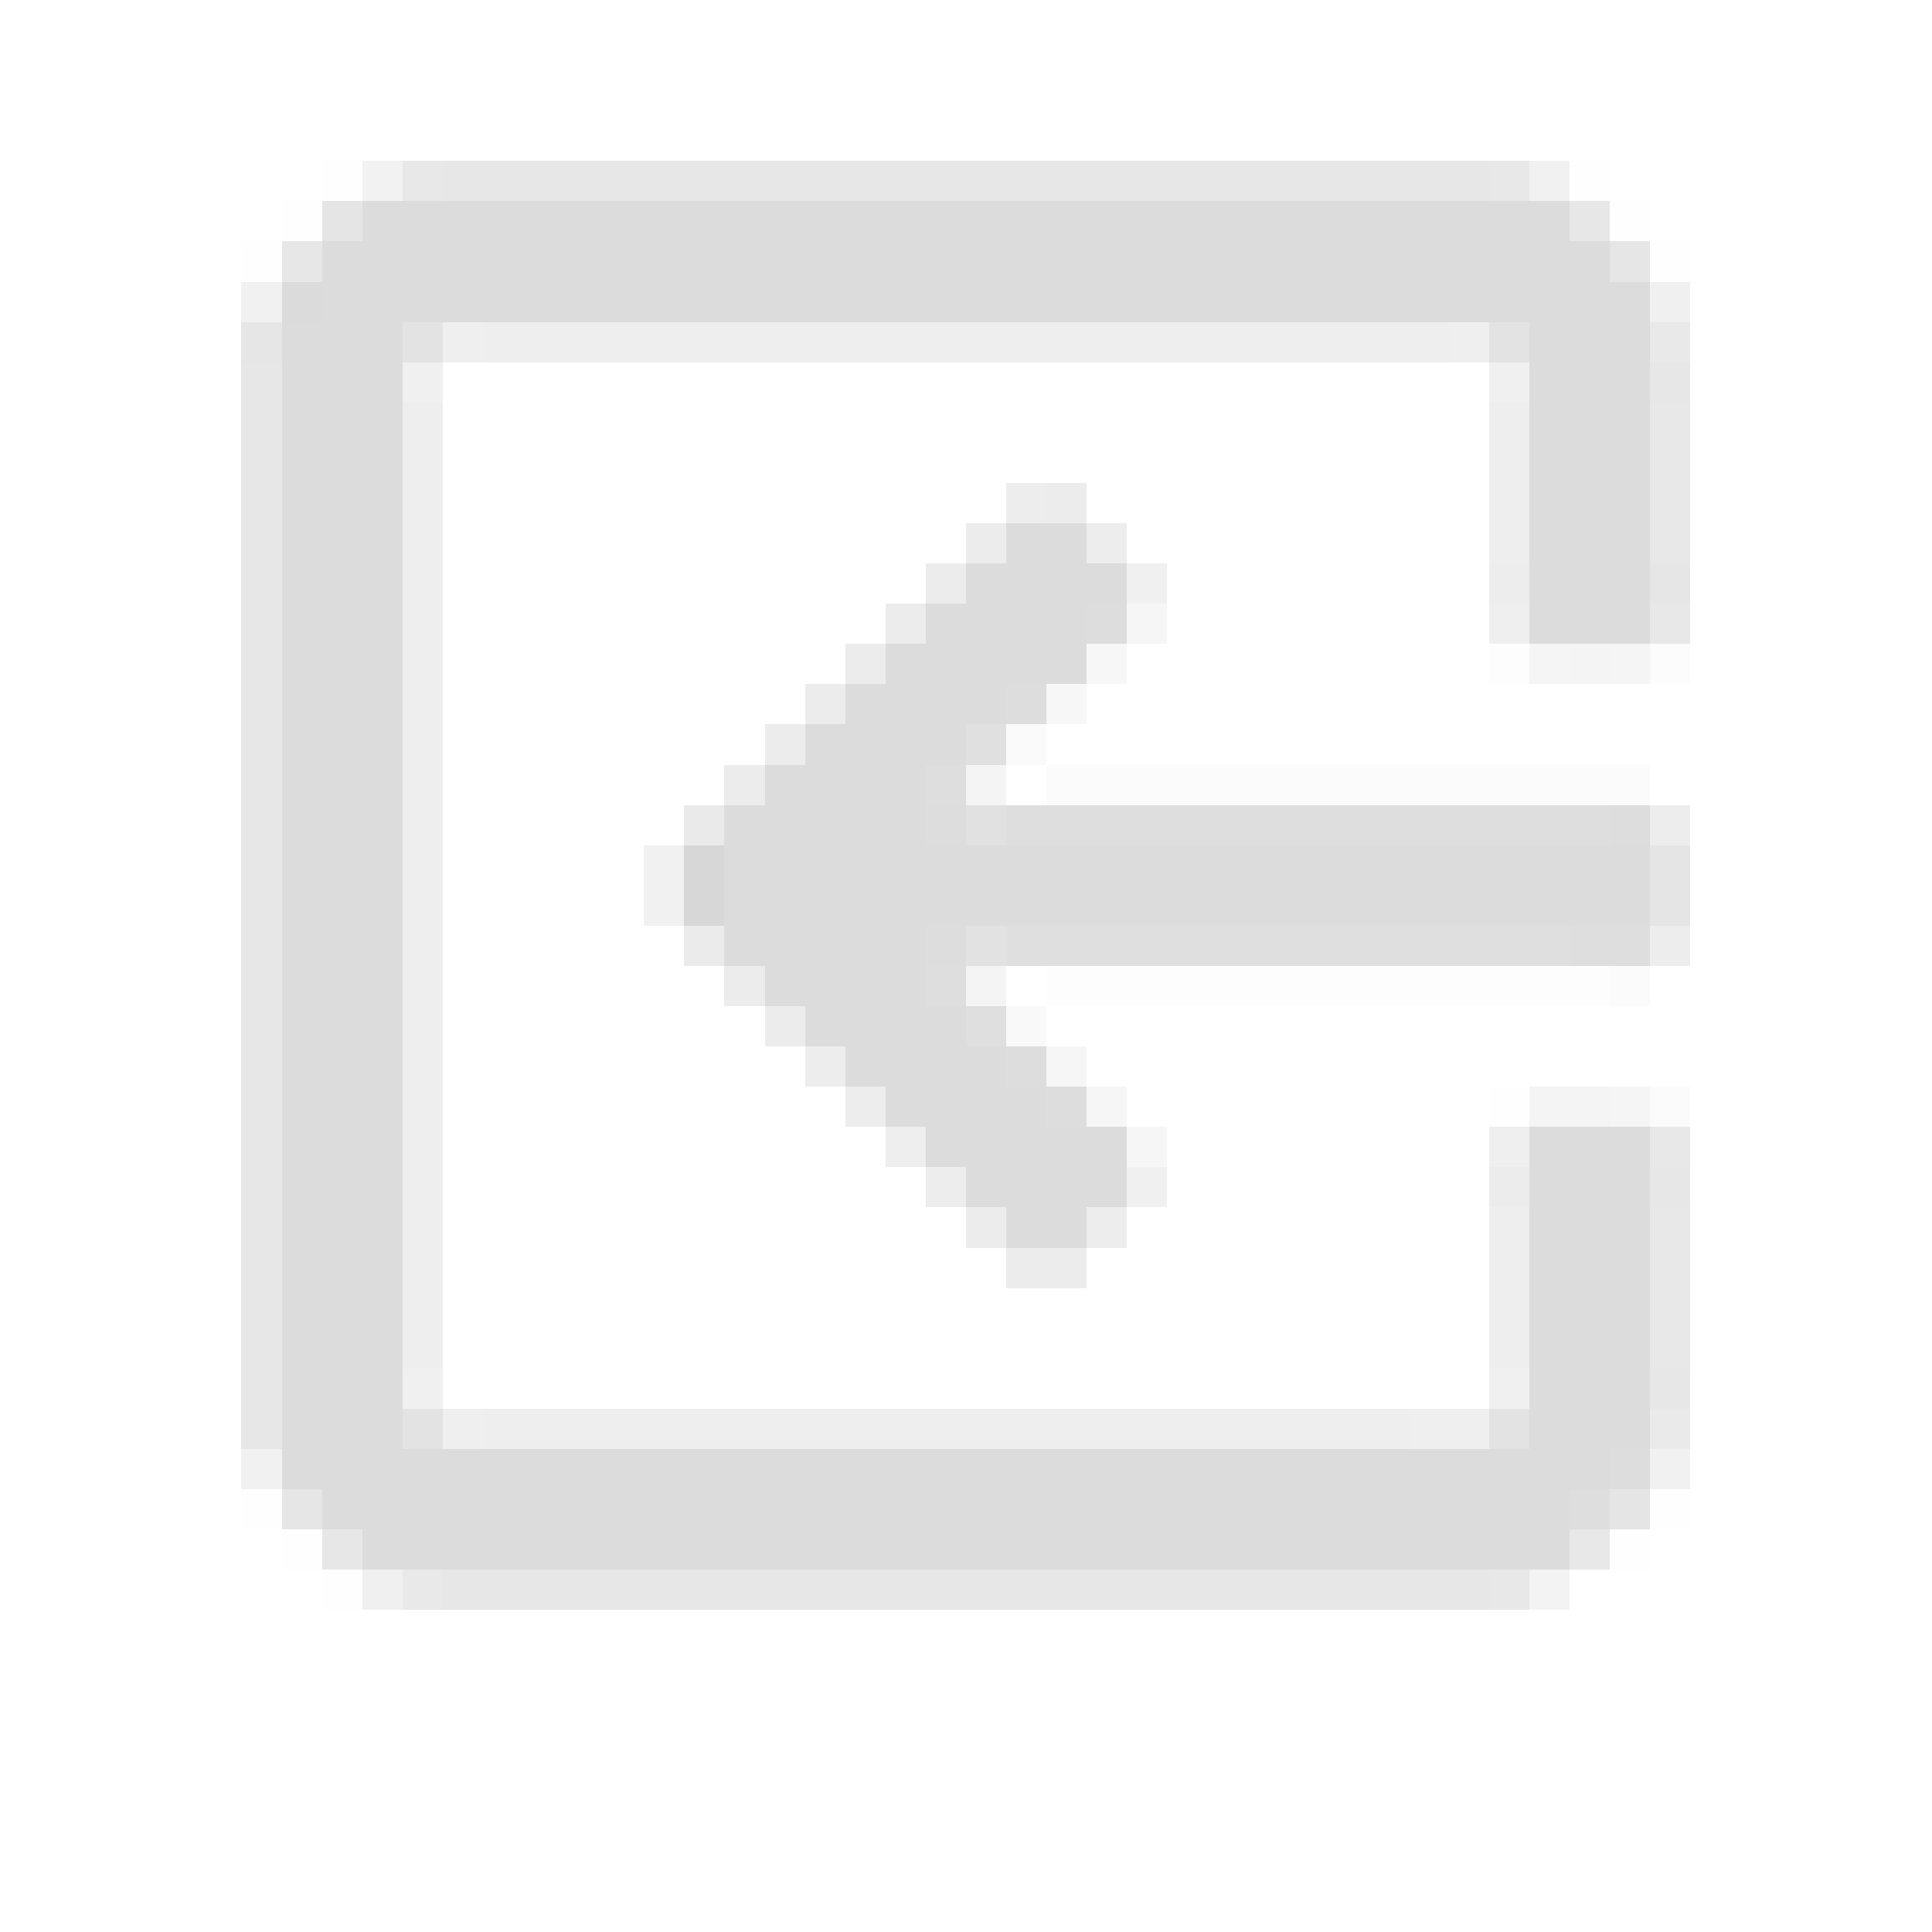
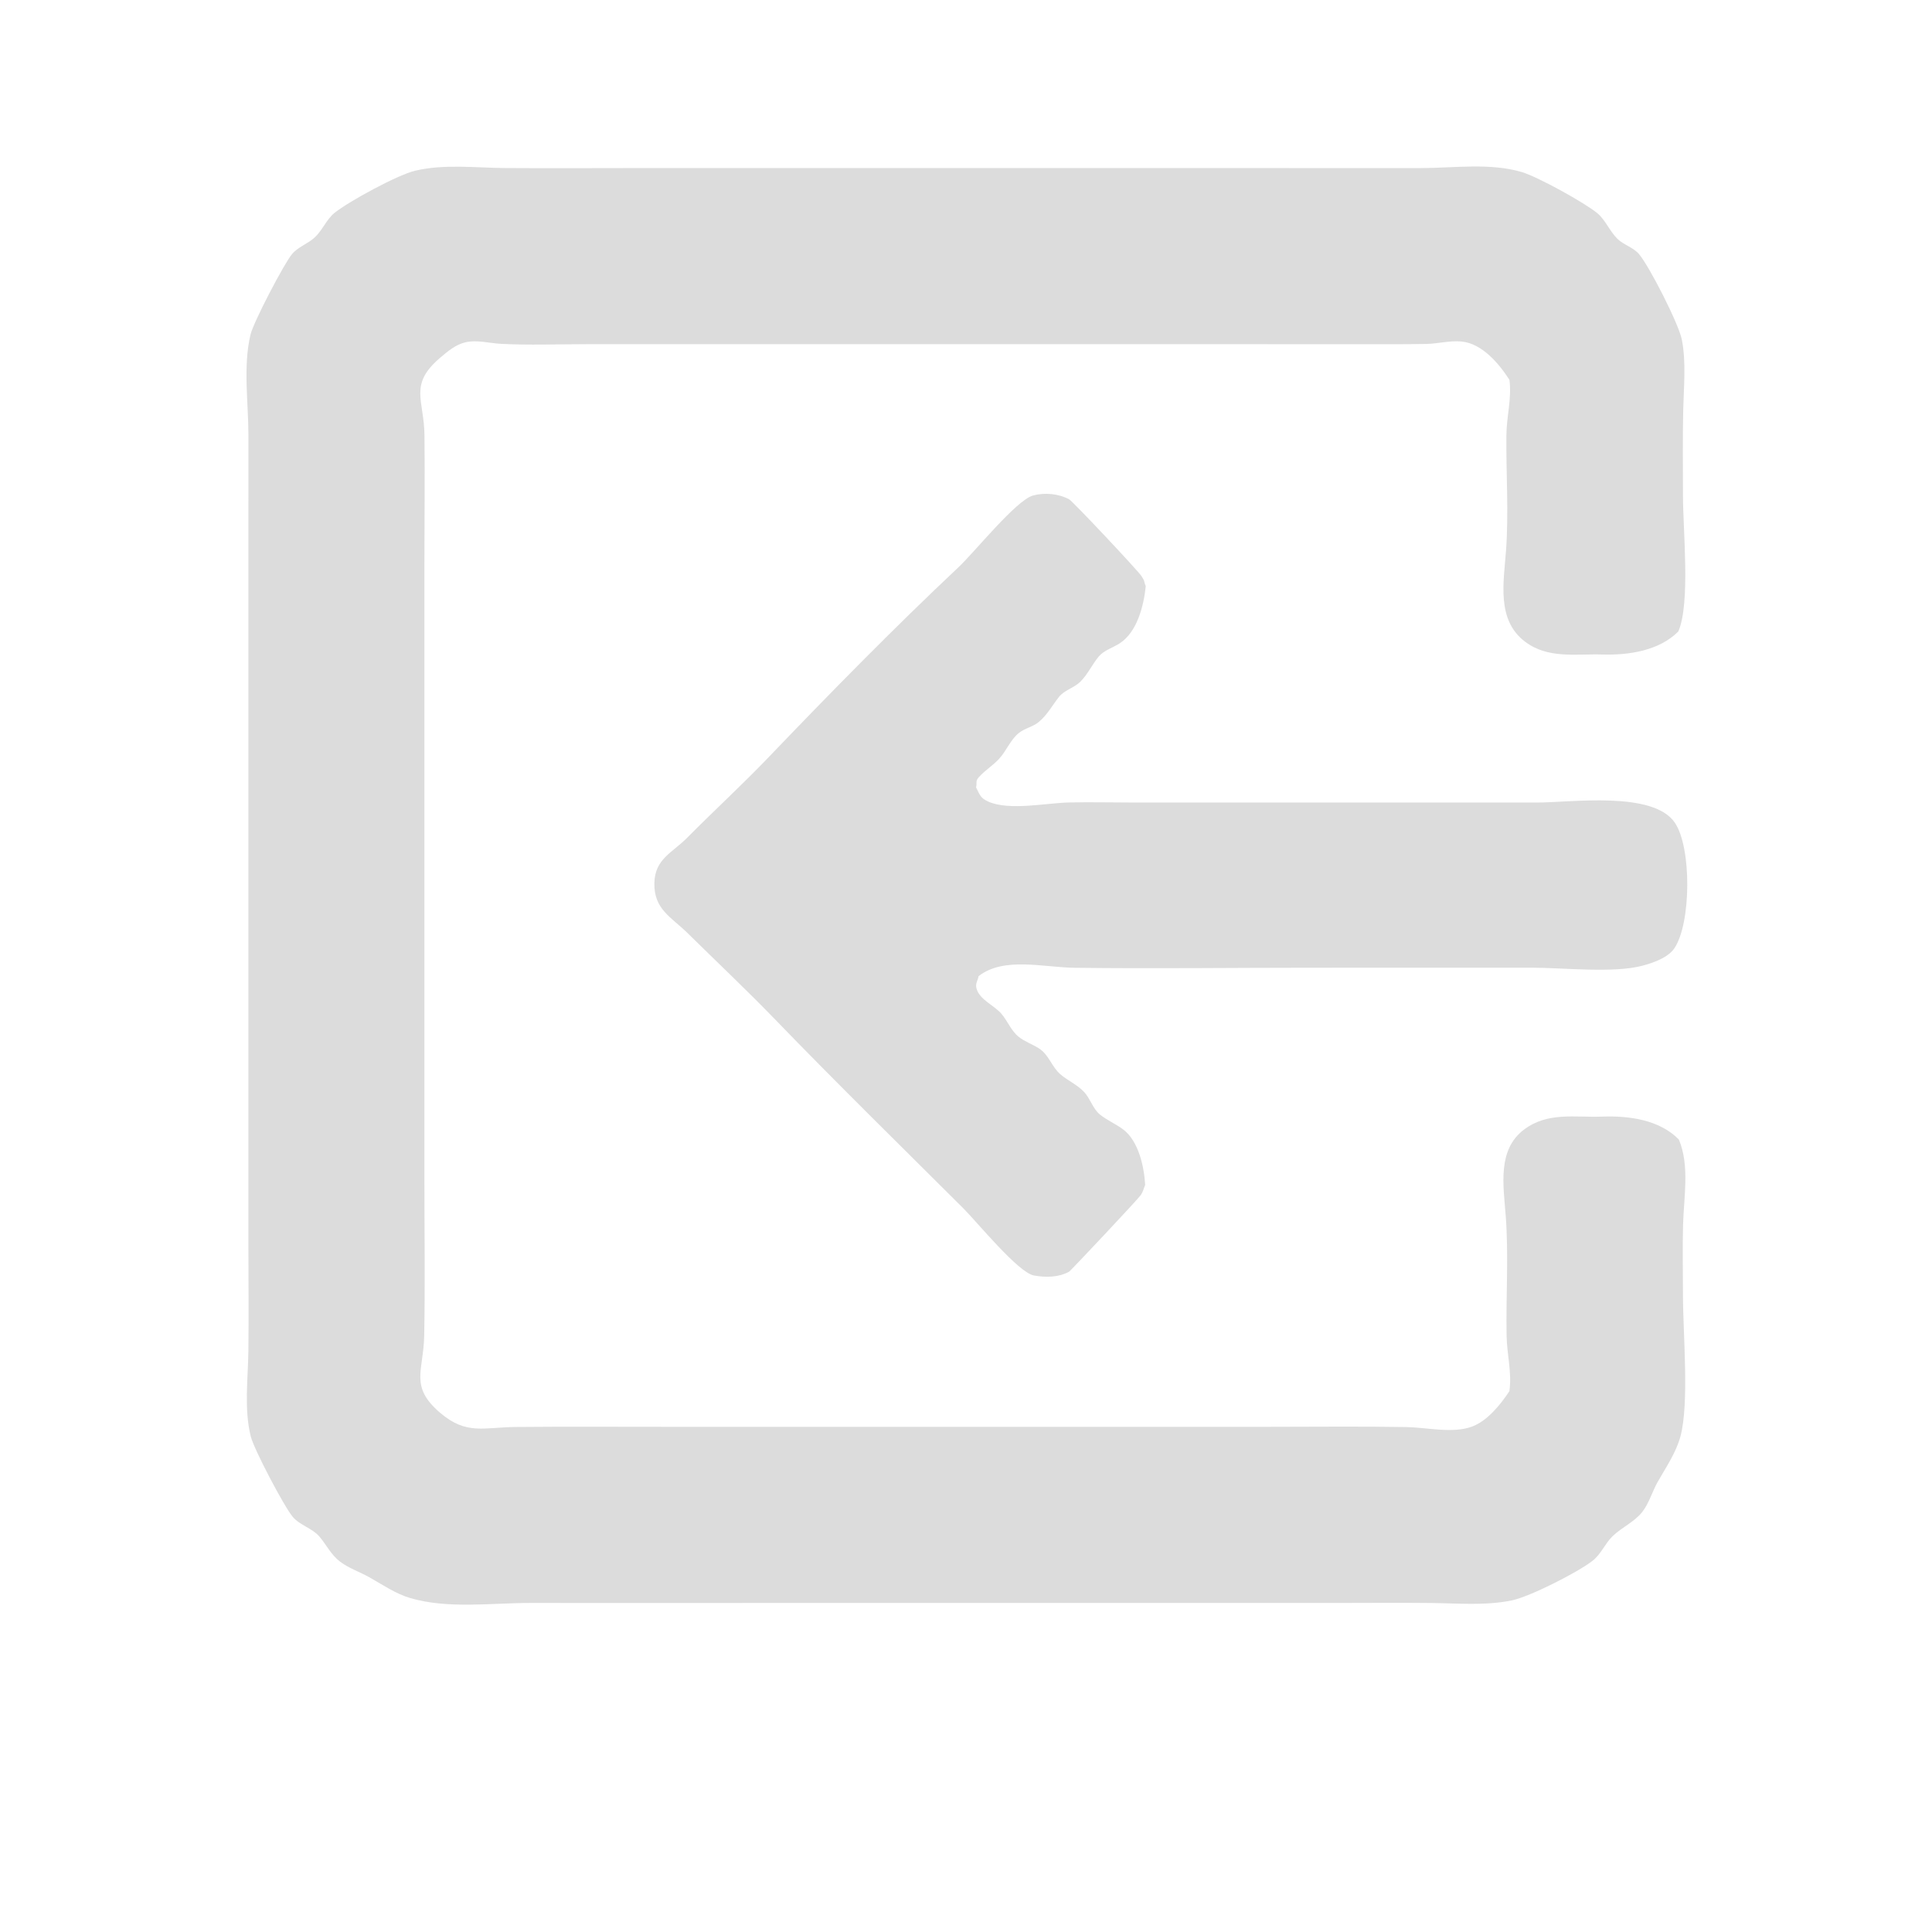
- <svg xmlns="http://www.w3.org/2000/svg" width="48" height="48" viewBox="0 0 48 48" shape-rendering="crispEdges">
-   <path fill="#cdcdcd" fill-opacity="0.016" d="M41 37h1v1h-1z" />
-   <path fill="#d6d6d6" fill-opacity="0.02" d="M40 38h1v1h-1z" />
-   <path fill="#d7d7d7" fill-opacity="0.016" d="M8 4h1v1h-1z" />
-   <path fill="#d7d7d7" d="M17 21h1v2h-1z" />
-   <path fill="#d8d8d8" fill-opacity="0.286" d="M38 27h1v1h-1z" />
-   <path fill="#d8d8d8" fill-opacity="0.522" d="M17 23h1v1h-1z" />
-   <path fill="#d8d8d8" fill-opacity="0.533" d="M17 20h1v1h-1z" />
-   <path fill="#d9d9d9" fill-opacity="0.02" d="M41 6h1v1h-1z" />
-   <path fill="#d9d9d9" fill-opacity="0.388" d="M41 7h1v1h-1zM9 39h1v1h-1z" />
-   <path fill="#d9d9d9" fill-opacity="0.698" d="M8 5h1v1h-1z" />
-   <path fill="#dadada" fill-opacity="0.078" d="M37 24h1v1h-1z" />
-   <path fill="#dadada" fill-opacity="0.212" d="M27 16h1v1h-1z" />
-   <path fill="#dadada" fill-opacity="0.38" d="M41 36h1v1h-1z" />
-   <path fill="#dadada" fill-opacity="0.502" d="M19 25h1v1h-1z" />
-   <path fill="#dadada" fill-opacity="0.667" d="M6 8h1v1h-1z" />
-   <path fill="#dadada" fill-opacity="0.694" d="M40 37h1v1h-1z" />
-   <path fill="#dbdbdb" fill-opacity="0.004" d="M8 39h1v1h-1z" />
-   <path fill="#dbdbdb" fill-opacity="0.051" d="M37 16h1v1h-1z" />
-   <path fill="#dbdbdb" fill-opacity="0.224" d="M26 17h1v1h-1z" />
-   <path fill="#dbdbdb" fill-opacity="0.231" d="M27 27h1v1h-1z" />
-   <path fill="#dbdbdb" fill-opacity="0.51" d="M20 26h1v1h-1z" />
-   <path fill="#dbdbdb" fill-opacity="0.522" d="M22 15h1v1h-1zM19 18h1v1h-1zM18 24h1v1h-1z" />
-   <path fill="#dbdbdb" fill-opacity="0.525" d="M23 14h1v1h-1zM20 17h1v1h-1z" />
-   <path fill="#dbdbdb" fill-opacity="0.529" d="M37 29h1v1h-1zM25 31h1v1h-1z" />
-   <path fill="#dbdbdb" fill-opacity="0.631" d="M37 39h1v1h-1z" />
-   <path fill="#dbdbdb" fill-opacity="0.651" d="M37 4h1v1h-1z" />
-   <path fill="#dbdbdb" fill-opacity="0.663" d="M6 35h1v1h-1z" />
-   <path fill="#dbdbdb" d="M7 7h1v1h-1z" />
-   <path fill="#dcdcdc" fill-opacity="0.028" d="M7 38h1v1h-1z" />
-   <path fill="#dcdcdc" fill-opacity="0.078" d="M36 24h1v1h-1z" />
-   <path fill="#dcdcdc" fill-opacity="0.086" d="M40 24h1v1h-1z" />
-   <path fill="#dcdcdc" fill-opacity="0.094" d="M26 19h13v1h-13z" />
-   <path fill="#dcdcdc" fill-opacity="0.102" d="M39 19h1v1h-1z" />
-   <path fill="#dcdcdc" fill-opacity="0.106" d="M40 19h1v1h-1z" />
-   <path fill="#dcdcdc" fill-opacity="0.137" d="M25 18h1v1h-1z" />
-   <path fill="#dcdcdc" fill-opacity="0.161" d="M25 25h1v1h-1z" />
-   <path fill="#dcdcdc" fill-opacity="0.243" d="M26 26h1v1h-1z" />
-   <path fill="#dcdcdc" fill-opacity="0.278" d="M38 16h1v1h-1z" />
-   <path fill="#dcdcdc" fill-opacity="0.282" d="M40 16h1v1h-1z" />
-   <path fill="#dcdcdc" fill-opacity="0.286" d="M40 27h1v1h-1z" />
-   <path fill="#dcdcdc" fill-opacity="0.294" d="M39 27h1v1h-1z" />
-   <path fill="#dcdcdc" fill-opacity="0.298" d="M39 16h1v1h-1z" />
-   <path fill="#dcdcdc" fill-opacity="0.306" d="M24 19h1v1h-1zM24 24h1v1h-1z" />
-   <path fill="#dcdcdc" fill-opacity="0.427" d="M10 9h1v1h-1zM28 29h1v1h-1z" />
-   <path fill="#dcdcdc" fill-opacity="0.431" d="M10 34h1v1h-1z" />
-   <path fill="#dcdcdc" fill-opacity="0.435" d="M28 14h1v1h-1z" />
-   <path fill="#dcdcdc" fill-opacity="0.467" d="M37 15h1v1h-1z" />
-   <path fill="#dcdcdc" fill-opacity="0.474" d="M10 33h1v1h-1z" />
-   <path fill="#dcdcdc" fill-opacity="0.478" d="M10 10h1v1h-1z" />
-   <path fill="#dcdcdc" fill-opacity="0.482" d="M10 11h1v22h-1z" />
-   <path fill="#dcdcdc" fill-opacity="0.502" d="M27 30h1v1h-1z" />
-   <path fill="#dcdcdc" fill-opacity="0.522" d="M27 13h1v1h-1zM21 27h1v1h-1z" />
-   <path fill="#dcdcdc" fill-opacity="0.529" d="M26 12h1v1h-1zM24 30h1v1h-1zM26 31h1v1h-1z" />
-   <path fill="#dcdcdc" fill-opacity="0.533" d="M24 13h1v1h-1z" />
-   <path fill="#dcdcdc" fill-opacity="0.537" d="M21 16h1v1h-1zM18 19h1v1h-1z" />
-   <path fill="#dcdcdc" fill-opacity="0.647" d="M41 15h1v1h-1z" />
-   <path fill="#dcdcdc" fill-opacity="0.651" d="M10 4h1v1h-1z" />
-   <path fill="#dcdcdc" fill-opacity="0.655" d="M41 28h1v1h-1z" />
-   <path fill="#dcdcdc" fill-opacity="0.667" d="M41 10h1v4h-1zM41 30h1v4h-1z" />
-   <path fill="#dcdcdc" fill-opacity="0.678" d="M12 4h24v1h-24zM12 39h24v1h-24z" />
-   <path fill="#dcdcdc" fill-opacity="0.682" d="M41 9h1v1h-1zM6 10h1v24h-1zM41 34h1v1h-1zM8 38h1v1h-1z" />
-   <path fill="#dcdcdc" fill-opacity="0.69" d="M11 39h1v1h-1zM36 39h1v1h-1z" />
-   <path fill="#dcdcdc" fill-opacity="0.694" d="M11 4h1v1h-1zM36 4h1v1h-1z" />
-   <path fill="#dcdcdc" fill-opacity="0.698" d="M6 9h1v1h-1zM6 34h1v1h-1z" />
-   <path fill="#dcdcdc" fill-opacity="0.702" d="M41 29h1v1h-1z" />
-   <path fill="#dcdcdc" fill-opacity="0.706" d="M41 14h1v1h-1z" />
-   <path fill="#dcdcdc" fill-opacity="0.71" d="M40 6h1v1h-1z" />
-   <path fill="#dcdcdc" fill-opacity="0.714" d="M7 37h1v1h-1z" />
-   <path fill="#dcdcdc" fill-opacity="0.733" d="M41 21h1v2h-1z" />
-   <path fill="#dcdcdc" fill-opacity="0.796" d="M10 8h1v1h-1z" />
-   <path fill="#dcdcdc" fill-opacity="0.804" d="M37 8h1v1h-1zM10 35h1v1h-1z" />
-   <path fill="#dcdcdc" fill-opacity="0.812" d="M37 35h1v1h-1z" />
-   <path fill="#dcdcdc" fill-opacity="0.828" d="M24 23h1v1h-1z" />
-   <path fill="#dcdcdc" fill-opacity="0.855" d="M24 20h1v1h-1z" />
-   <path fill="#dcdcdc" fill-opacity="0.894" d="M24 18h1v1h-1z" />
-   <path fill="#dcdcdc" fill-opacity="0.914" d="M24 25h1v1h-1z" />
-   <path fill="#dcdcdc" fill-opacity="0.925" d="M25 23h1v1h-1z" />
-   <path fill="#dcdcdc" fill-opacity="0.929" d="M26 23h13v1h-13z" />
-   <path fill="#dcdcdc" fill-opacity="0.937" d="M39 23h2v1h-2z" />
-   <path fill="#dcdcdc" fill-opacity="0.949" d="M25 20h14v1h-14z" />
-   <path fill="#dcdcdc" fill-opacity="0.953" d="M23 19h1v1h-1z" />
-   <path fill="#dcdcdc" fill-opacity="0.957" d="M39 20h1v1h-1zM23 24h1v1h-1z" />
-   <path fill="#dcdcdc" fill-opacity="0.961" d="M40 20h1v1h-1z" />
-   <path fill="#dcdcdc" fill-opacity="0.965" d="M23 23h1v1h-1z" />
-   <path fill="#dcdcdc" fill-opacity="0.969" d="M23 20h1v1h-1z" />
-   <path fill="#dcdcdc" fill-opacity="0.973" d="M26 16h1v1h-1z" />
-   <path fill="#dcdcdc" fill-opacity="0.984" d="M27 15h1v1h-1zM25 17h1v1h-1z" />
-   <path fill="#dcdcdc" fill-opacity="0.988" d="M26 27h1v1h-1z" />
-   <path fill="#dcdcdc" fill-opacity="0.992" d="M25 26h1v1h-1z" />
-   <path fill="#dcdcdc" fill-opacity="0.996" d="M27 28h1v1h-1z" />
-   <path fill="#dcdcdc" d="M9 5h30v3h-30zM8 6h1v32h-1zM39 6h1v10h-1zM40 7h1v9h-1zM7 8h1v29h-1zM9 8h1v31h-1zM38 8h1v8h-1zM25 13h2v3h-2zM24 14h1v4h-1zM27 14h1v1h-1zM23 15h1v4h-1zM22 16h1v12h-1zM25 16h1v1h-1zM21 17h1v10h-1zM20 18h1v8h-1zM19 19h1v6h-1zM18 20h1v4h-1zM23 21h18v2h-18zM23 25h1v4h-1zM24 26h1v4h-1zM25 27h1v4h-1zM26 28h1v3h-1zM38 28h3v8h-3zM27 29h1v1h-1zM10 36h30v1h-30zM10 37h29v2h-29z" />
-   <path fill="#dddddd" fill-opacity="0.074" d="M26 24h1v1h-1z" />
-   <path fill="#dddddd" fill-opacity="0.078" d="M27 24h9v1h-9z" />
-   <path fill="#dddddd" fill-opacity="0.082" d="M39 24h1v1h-1z" />
-   <path fill="#dddddd" fill-opacity="0.102" d="M41 27h1v1h-1z" />
-   <path fill="#dddddd" fill-opacity="0.271" d="M28 28h1v1h-1z" />
-   <path fill="#dddddd" fill-opacity="0.4" d="M38 4h1v1h-1zM6 36h1v1h-1z" />
-   <path fill="#dddddd" fill-opacity="0.408" d="M6 7h1v1h-1z" />
-   <path fill="#dddddd" fill-opacity="0.447" d="M37 9h1v1h-1zM37 34h1v1h-1z" />
-   <path fill="#dddddd" fill-opacity="0.471" d="M11 8h1v1h-1zM36 8h1v1h-1z" />
-   <path fill="#dddddd" fill-opacity="0.474" d="M11 35h1v1h-1zM36 35h1v1h-1z" />
-   <path fill="#dddddd" fill-opacity="0.478" d="M35 35h1v1h-1z" />
-   <path fill="#dddddd" fill-opacity="0.482" d="M12 8h1v1h-1zM35 8h1v1h-1zM12 35h1v1h-1z" />
-   <path fill="#dddddd" fill-opacity="0.486" d="M13 8h22v1h-22zM13 35h22v1h-22z" />
-   <path fill="#dddddd" fill-opacity="0.49" d="M37 33h1v1h-1z" />
-   <path fill="#dddddd" fill-opacity="0.494" d="M37 10h1v1h-1z" />
-   <path fill="#dddddd" fill-opacity="0.498" d="M37 11h1v3h-1zM37 30h1v3h-1z" />
-   <path fill="#dddddd" fill-opacity="0.514" d="M22 28h1v1h-1z" />
-   <path fill="#dddddd" fill-opacity="0.522" d="M23 29h1v1h-1z" />
-   <path fill="#dddddd" fill-opacity="0.533" d="M25 12h1v1h-1zM37 14h1v1h-1zM41 23h1v1h-1z" />
-   <path fill="#dddddd" fill-opacity="0.541" d="M41 20h1v1h-1z" />
-   <path fill="#dddddd" fill-opacity="0.635" d="M10 39h1v1h-1z" />
-   <path fill="#dddddd" fill-opacity="0.651" d="M41 8h1v1h-1z" />
-   <path fill="#dddddd" fill-opacity="0.674" d="M39 38h1v1h-1z" />
-   <path fill="#dddddd" fill-opacity="0.694" d="M39 5h1v1h-1z" />
-   <path fill="#dddddd" d="M40 36h1v1h-1z" />
-   <path fill="#dedede" fill-opacity="0.028" d="M40 5h1v1h-1z" />
-   <path fill="#dedede" fill-opacity="0.078" d="M38 24h1v1h-1z" />
-   <path fill="#dedede" fill-opacity="0.263" d="M28 15h1v1h-1z" />
-   <path fill="#dedede" fill-opacity="0.474" d="M37 28h1v1h-1z" />
-   <path fill="#dedede" fill-opacity="0.647" d="M41 35h1v1h-1z" />
-   <path fill="#dedede" fill-opacity="0.726" d="M7 6h1v1h-1z" />
-   <path fill="#dedede" d="M39 37h1v1h-1z" />
-   <path fill="#dfdfdf" fill-opacity="0.008" d="M39 4h1v1h-1z" />
-   <path fill="#dfdfdf" fill-opacity="0.024" d="M6 37h1v1h-1z" />
-   <path fill="#dfdfdf" fill-opacity="0.09" d="M41 16h1v1h-1z" />
-   <path fill="#dfdfdf" fill-opacity="0.404" d="M9 4h1v1h-1z" />
-   <path fill="#e0e0e0" fill-opacity="0.031" d="M7 5h1v1h-1z" />
-   <path fill="#e0e0e0" fill-opacity="0.384" d="M38 39h1v1h-1z" />
-   <path fill="#e5e5e5" fill-opacity="0.028" d="M6 6h1v1h-1z" />
-   <path fill="#e6e6e6" fill-opacity="0.537" d="M16 22h1v1h-1z" />
-   <path fill="#e6e6e6" fill-opacity="0.549" d="M16 21h1v1h-1z" />
-   <path fill="#f4f4f4" fill-opacity="0.059" d="M37 27h1v1h-1z" />
+ <svg xmlns="http://www.w3.org/2000/svg" width="48" height="48" viewBox="0 0 48 48">
+   <path fill="#dcdcdc" fill-rule="evenodd" d="M41.711 28.312C41.231 27.819 40.47 27.718 39.812 27.742C39.121 27.768 38.46 27.619 37.867 28.062C37.198 28.562 37.351 29.446 37.408 30.188C37.485 31.181 37.413 32.191 37.431 33.188C37.44 33.662 37.565 34.093 37.501 34.562C37.284 34.892 36.952 35.307 36.562 35.447C36.082 35.62 35.444 35.463 34.938 35.455C33.813 35.435 32.687 35.449 31.562 35.449C26.521 35.449 21.479 35.449 16.438 35.449C15.229 35.449 14.021 35.442 12.812 35.453C12.018 35.46 11.592 35.659 10.938 35.103C10.167 34.447 10.522 34.06 10.539 33.188C10.564 31.897 10.544 30.604 10.544 29.312C10.544 24.229 10.544 19.146 10.544 14.062C10.544 12.979 10.558 11.895 10.546 10.812C10.535 9.927 10.149 9.557 10.938 8.886C11.122 8.729 11.321 8.561 11.562 8.505C11.852 8.437 12.148 8.526 12.438 8.542C13.143 8.58 13.857 8.551 14.562 8.551C17.688 8.551 20.812 8.551 23.938 8.551C27.229 8.551 30.521 8.548 33.812 8.552C34.354 8.552 34.896 8.555 35.438 8.545C35.729 8.539 36.021 8.457 36.312 8.485C36.824 8.534 37.245 9.037 37.502 9.438C37.561 9.907 37.431 10.338 37.426 10.812C37.416 11.767 37.487 12.736 37.416 13.688C37.358 14.471 37.179 15.401 37.884 15.938C38.457 16.375 39.139 16.241 39.812 16.261C40.462 16.28 41.219 16.17 41.698 15.688C42.001 14.98 41.813 13.186 41.813 12.312C41.813 11.604 41.803 10.895 41.819 10.188C41.832 9.617 41.895 9 41.785 8.438C41.707 8.045 40.981 6.62 40.72 6.312C40.578 6.144 40.344 6.088 40.188 5.937C39.995 5.75 39.888 5.466 39.688 5.299C39.373 5.037 38.205 4.393 37.812 4.276C37.024 4.041 36.124 4.174 35.312 4.176C33.854 4.18 32.396 4.175 30.938 4.175C25.979 4.175 21.021 4.175 16.062 4.175C14.896 4.175 13.729 4.183 12.562 4.175C11.827 4.171 11.034 4.069 10.312 4.242C9.875 4.346 8.669 5.002 8.312 5.288C8.109 5.452 8.01 5.726 7.812 5.905C7.641 6.061 7.406 6.133 7.256 6.312C7.055 6.552 6.297 8.005 6.224 8.312C6.035 9.104 6.172 10.005 6.172 10.812C6.173 12.396 6.171 13.979 6.171 15.562C6.171 20.646 6.171 25.729 6.171 30.812C6.171 31.729 6.182 32.646 6.171 33.562C6.162 34.252 6.061 35.012 6.23 35.688C6.31 36.009 7.062 37.438 7.275 37.688C7.457 37.901 7.763 37.966 7.946 38.188C8.114 38.391 8.227 38.625 8.438 38.79C8.649 38.956 8.943 39.055 9.178 39.188C9.502 39.37 9.828 39.596 10.188 39.702C11.13 39.98 12.217 39.823 13.188 39.825C15.187 39.828 17.188 39.825 19.188 39.825C23.854 39.825 28.521 39.825 33.188 39.825C33.979 39.825 34.771 39.817 35.562 39.826C36.22 39.833 36.913 39.896 37.562 39.761C38.014 39.667 39.191 39.068 39.562 38.781C39.781 38.613 39.869 38.357 40.062 38.169C40.296 37.941 40.6 37.82 40.803 37.562C40.97 37.35 41.053 37.047 41.188 36.812C41.391 36.455 41.643 36.087 41.75 35.688C41.973 34.857 41.813 33.133 41.813 32.188C41.813 31.605 41.799 31.02 41.815 30.438C41.833 29.748 41.984 28.96 41.711 28.312ZM28.451 29.438C28.427 28.992 28.288 28.349 27.907 28.062C27.721 27.922 27.506 27.835 27.325 27.688C27.153 27.547 27.088 27.297 26.938 27.134C26.765 26.947 26.532 26.852 26.342 26.688C26.128 26.503 26.062 26.206 25.812 26.047C25.652 25.944 25.462 25.88 25.312 25.762C25.119 25.609 25.038 25.372 24.881 25.188C24.705 24.98 24.337 24.838 24.262 24.562C24.225 24.43 24.294 24.368 24.312 24.253C24.936 23.763 25.933 24.035 26.688 24.044C28.645 24.069 30.605 24.043 32.562 24.043C34.396 24.043 36.229 24.043 38.062 24.042C38.836 24.042 40.095 24.185 40.812 23.991C41.069 23.922 41.44 23.794 41.598 23.562C42.018 22.944 42.032 21.056 41.61 20.438C41.068 19.643 39.028 19.939 38.188 19.939C34.854 19.94 31.521 19.939 28.188 19.939C27.646 19.939 27.104 19.925 26.562 19.937C25.997 19.949 25.086 20.146 24.562 19.919C24.354 19.829 24.343 19.743 24.25 19.562C24.279 19.451 24.227 19.412 24.316 19.312C24.466 19.143 24.657 19.028 24.812 18.864C25.006 18.659 25.091 18.393 25.312 18.212C25.461 18.091 25.666 18.059 25.812 17.934C26.026 17.754 26.141 17.527 26.312 17.312C26.446 17.145 26.688 17.088 26.84 16.938C27.028 16.751 27.13 16.514 27.297 16.312C27.424 16.159 27.649 16.092 27.812 15.988C28.255 15.706 28.416 15.049 28.466 14.562C28.406 14.422 28.457 14.461 28.359 14.312C28.257 14.159 26.651 12.453 26.562 12.405C26.3 12.264 25.946 12.231 25.661 12.312C25.242 12.432 24.211 13.72 23.812 14.094C22.197 15.614 20.631 17.211 19.097 18.812C18.442 19.496 17.741 20.139 17.074 20.812C16.701 21.19 16.27 21.339 16.258 21.938C16.244 22.594 16.675 22.78 17.088 23.188C17.805 23.894 18.542 24.589 19.242 25.312C20.783 26.907 22.368 28.46 23.938 30.025C24.279 30.366 25.3 31.621 25.688 31.689C25.982 31.741 26.293 31.74 26.562 31.595C26.593 31.579 28.28 29.788 28.345 29.688C28.407 29.591 28.411 29.533 28.451 29.438Z" />
</svg>
